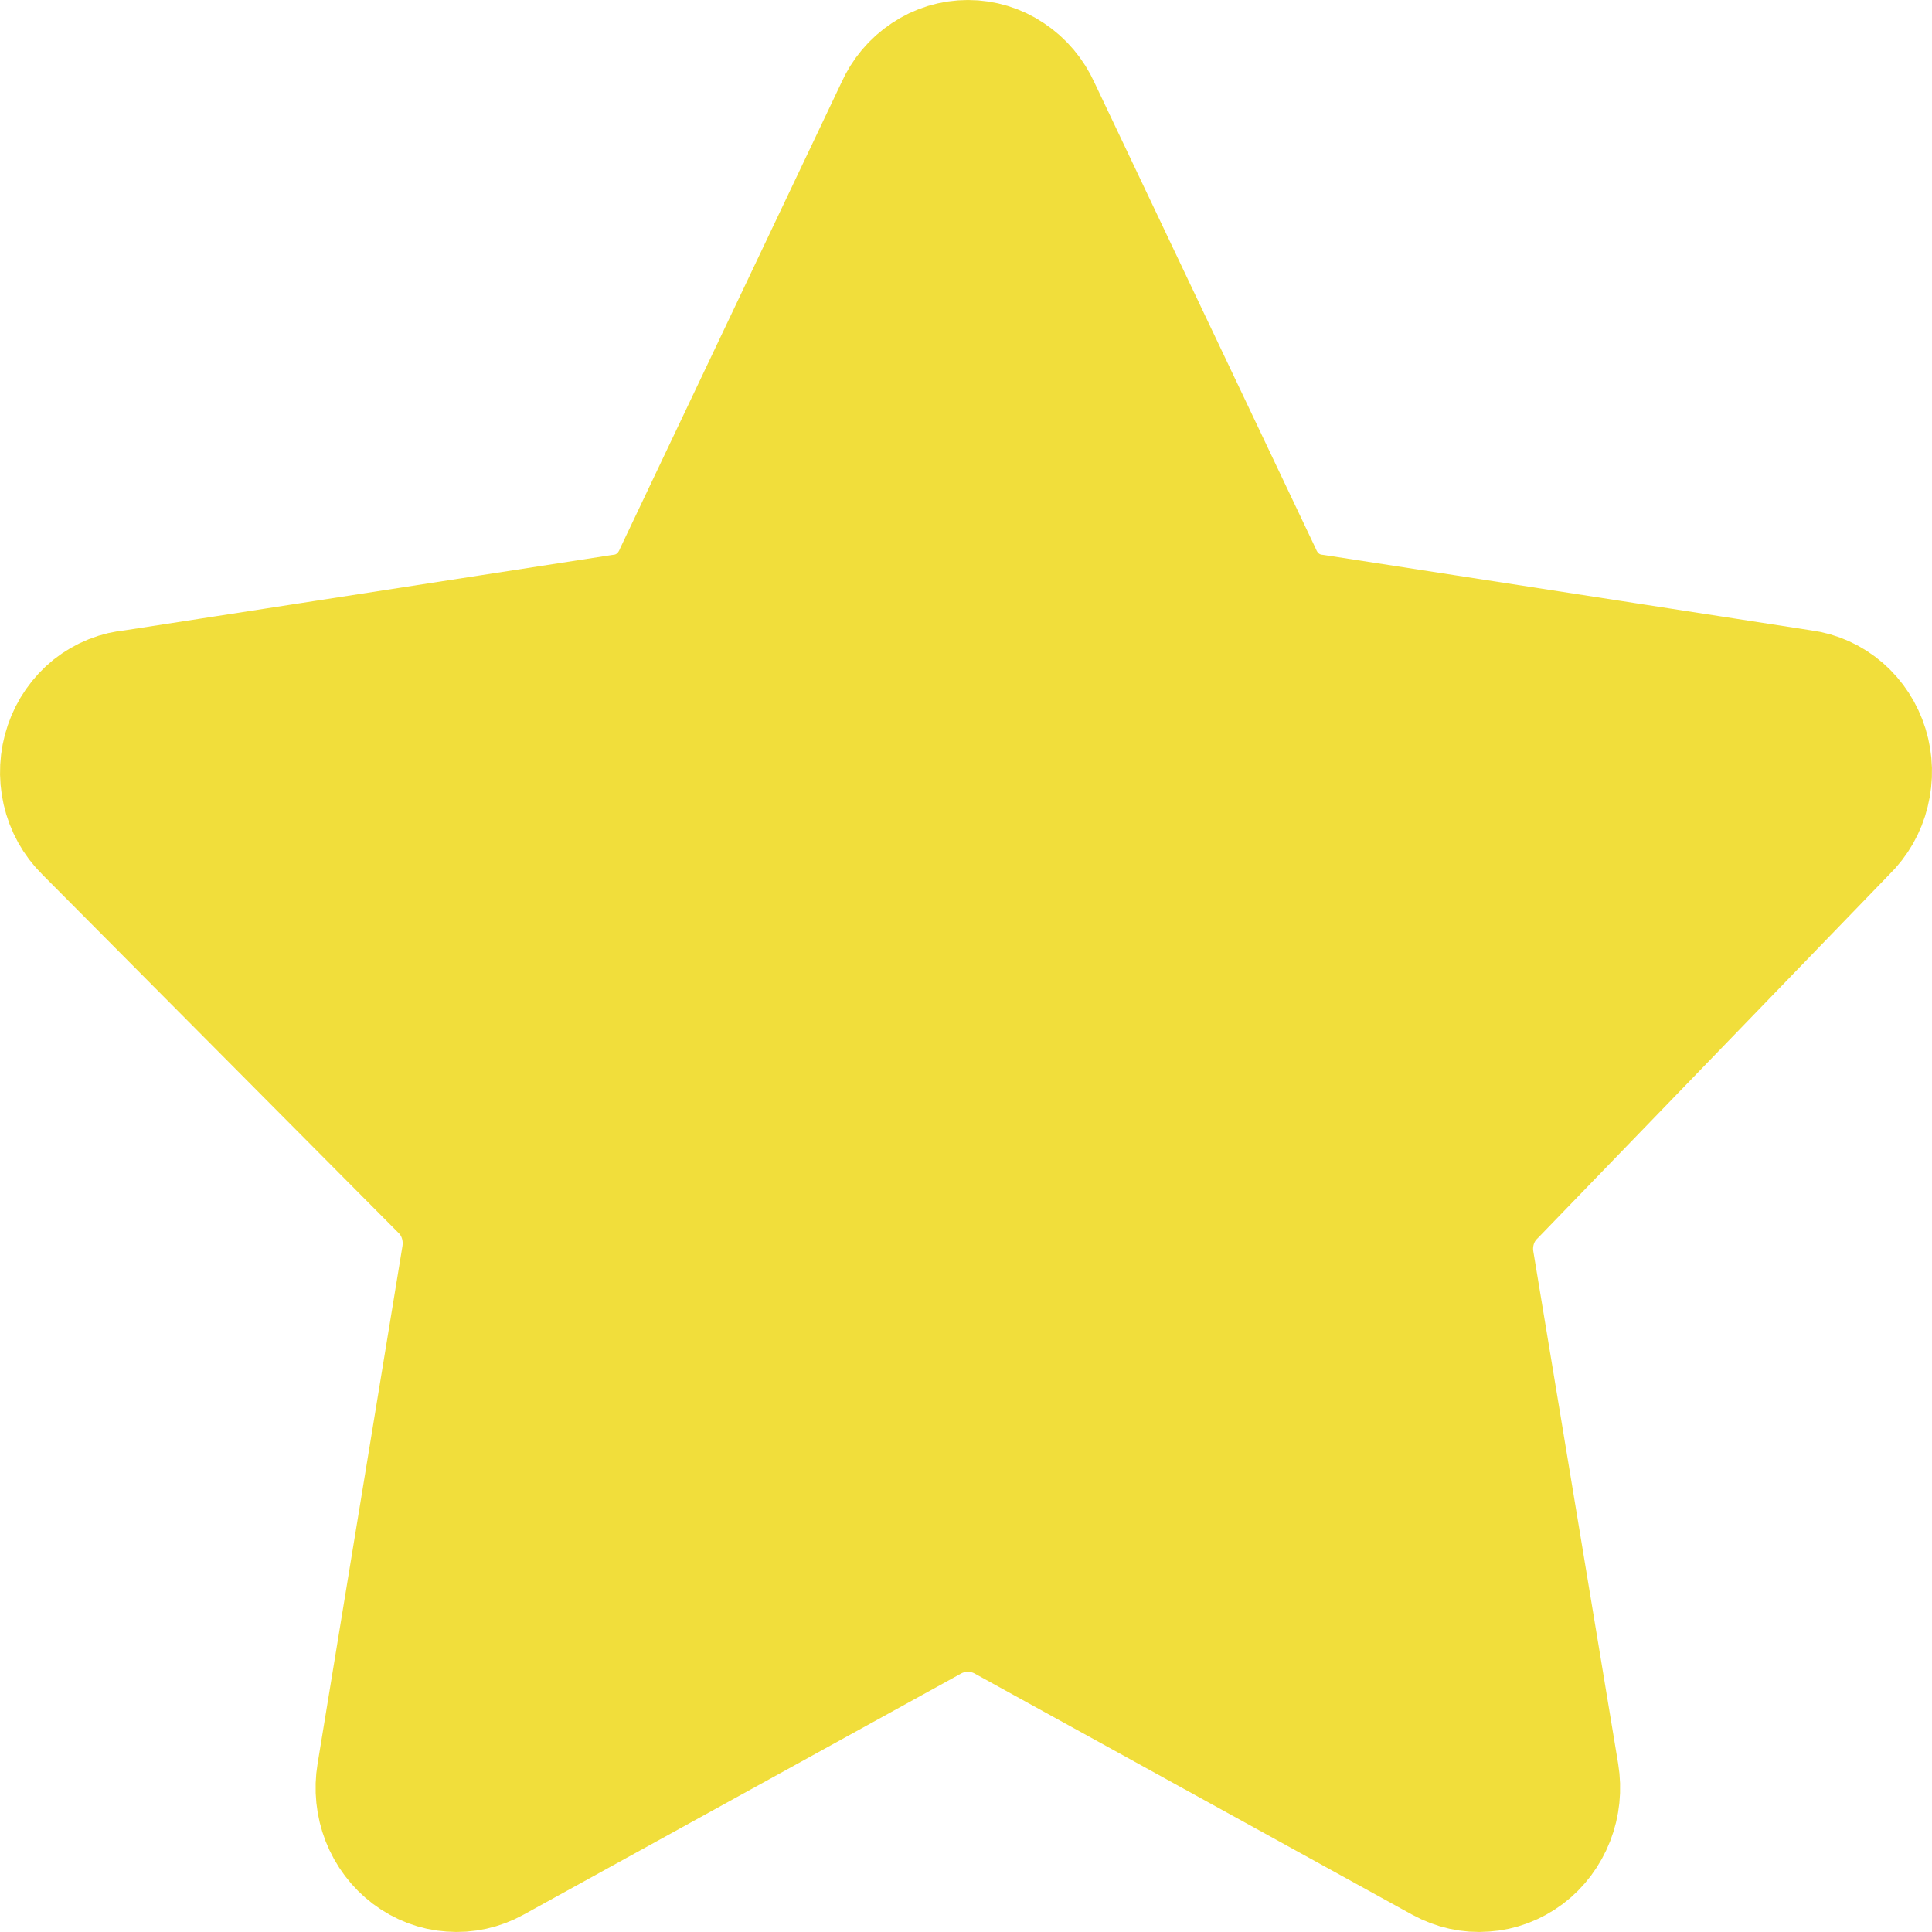
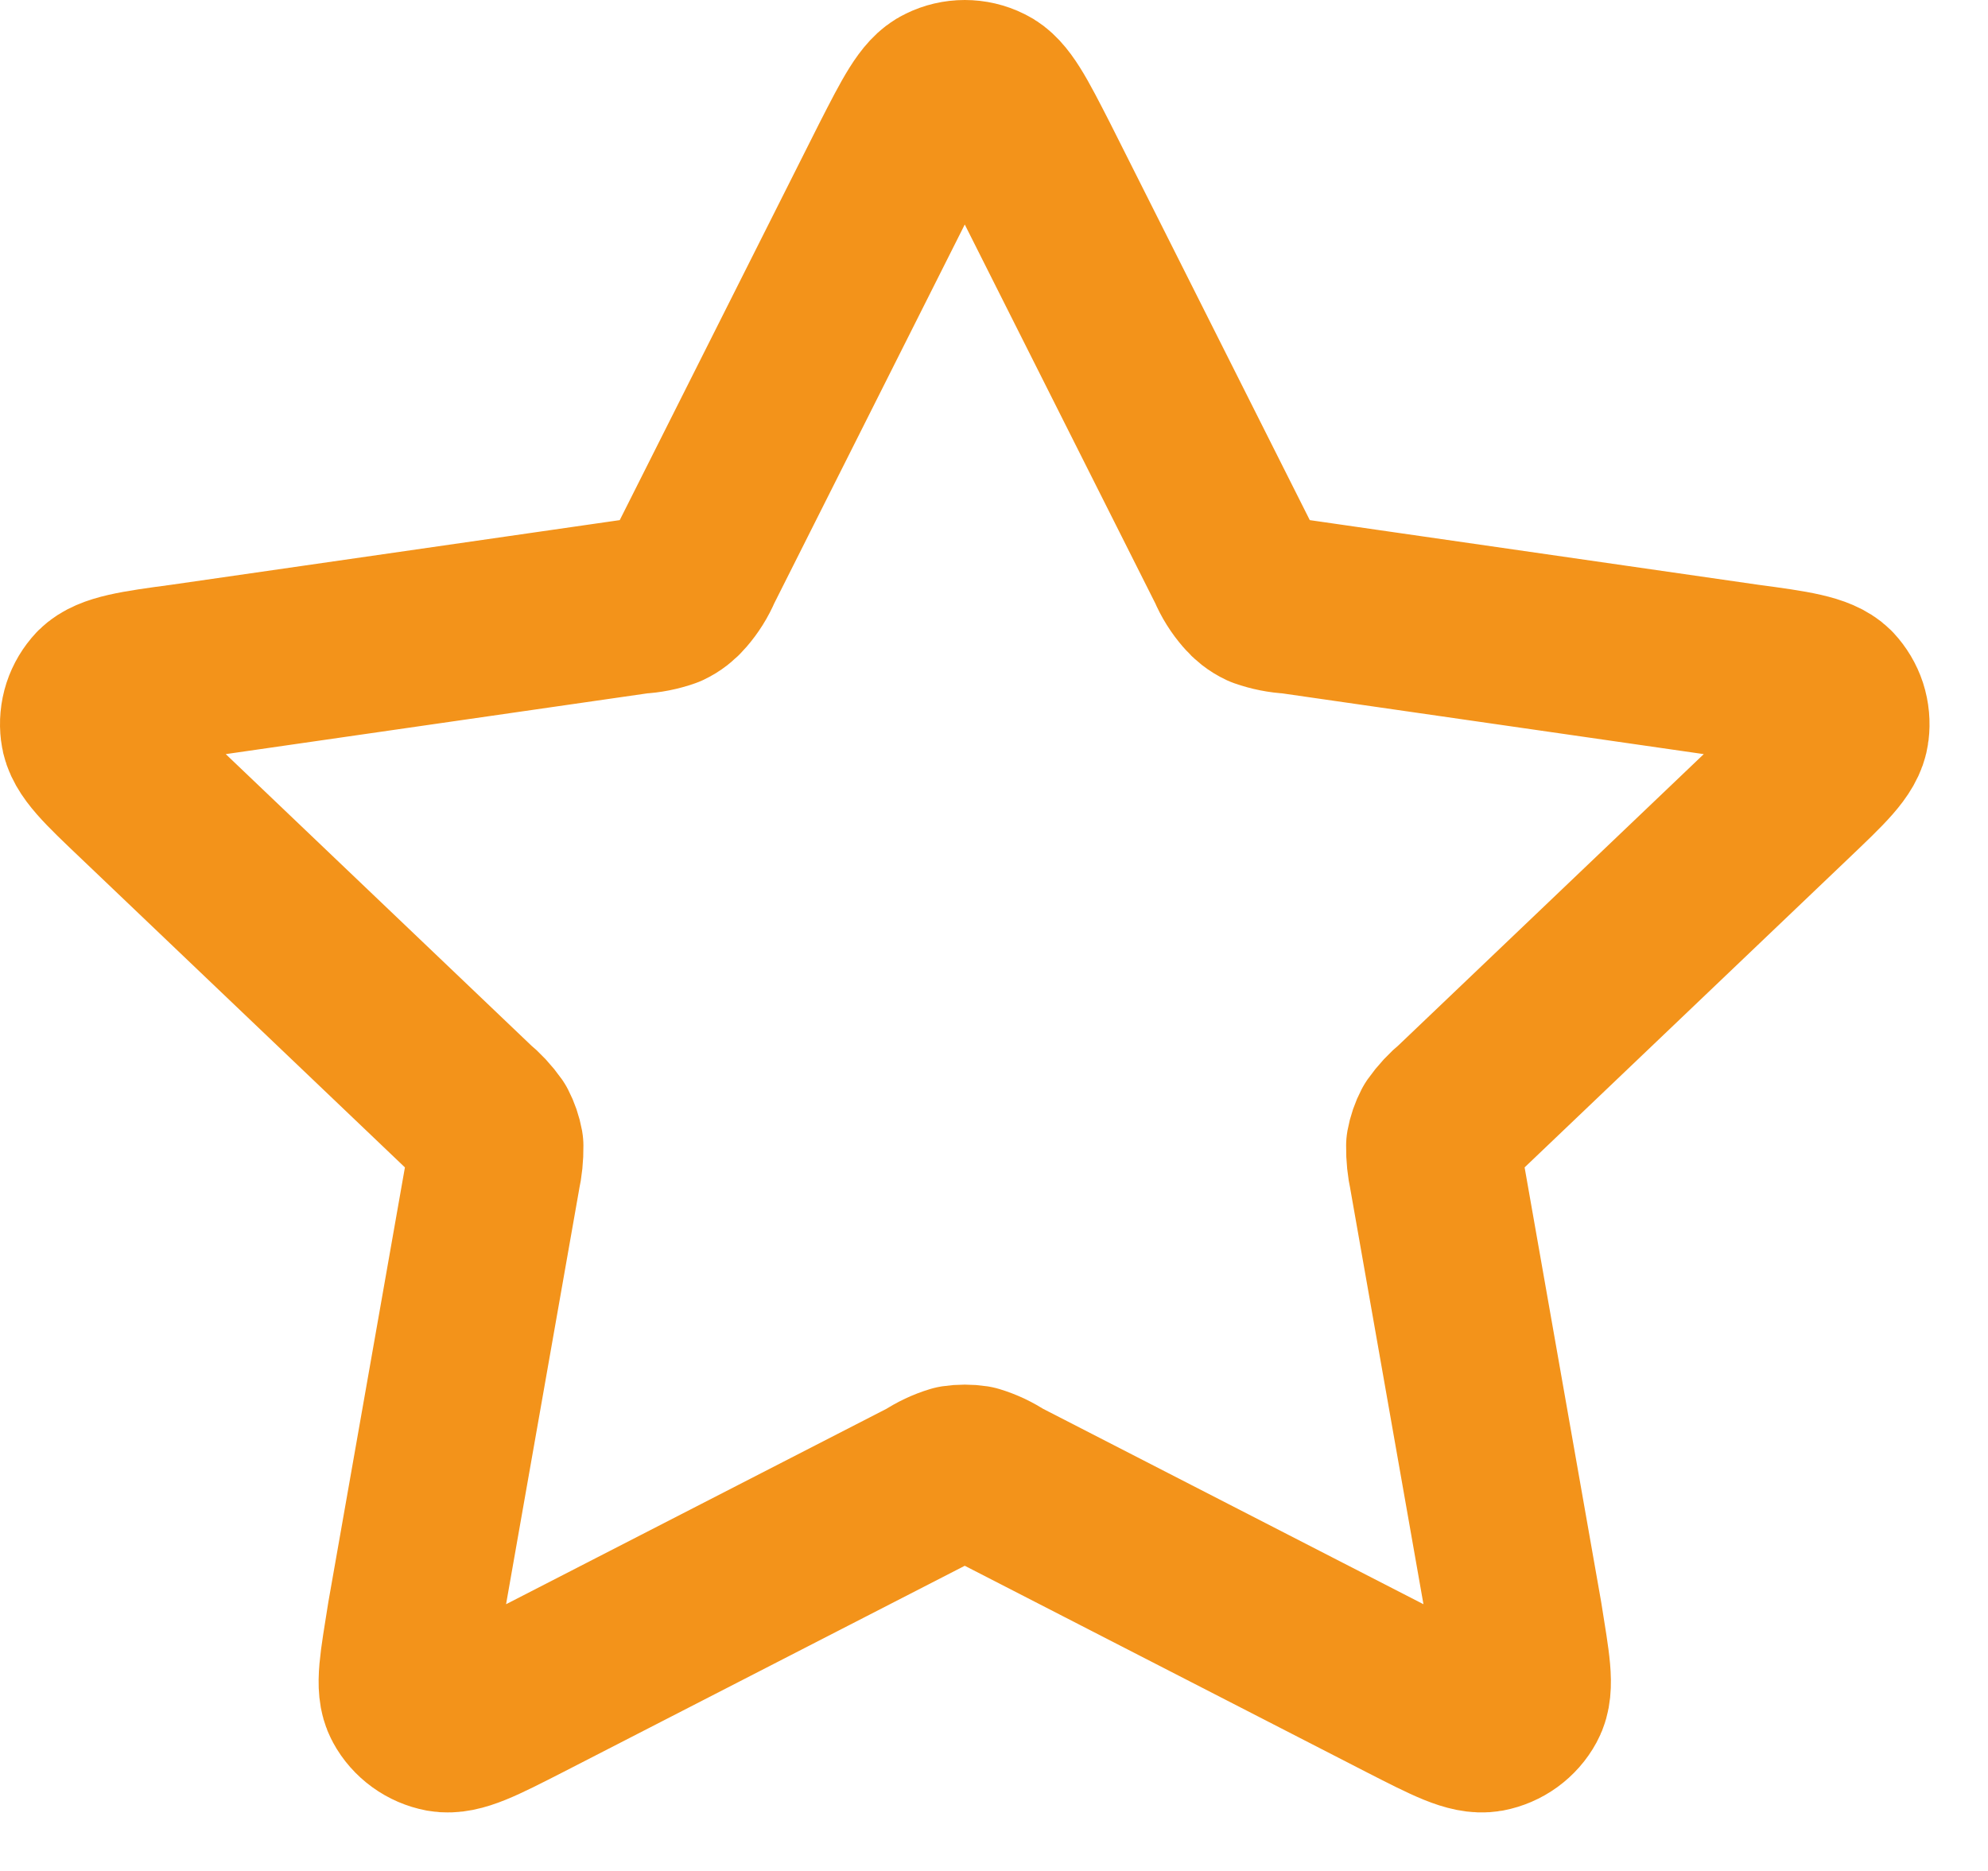
- <svg xmlns="http://www.w3.org/2000/svg" width="15" height="15" viewBox="0 0 15 15" fill="none">
-   <path d="M8.044 0.852L9.76 4.466C9.799 4.557 9.86 4.637 9.938 4.696C10.016 4.755 10.107 4.792 10.203 4.803L13.991 5.389C14.101 5.403 14.204 5.45 14.29 5.524C14.375 5.598 14.438 5.695 14.472 5.805C14.506 5.915 14.509 6.032 14.481 6.144C14.454 6.256 14.396 6.357 14.315 6.436L11.584 9.261C11.514 9.329 11.462 9.414 11.432 9.508C11.402 9.603 11.395 9.703 11.412 9.801L12.07 13.775C12.089 13.889 12.077 14.006 12.035 14.114C11.993 14.221 11.924 14.314 11.834 14.382C11.743 14.45 11.637 14.491 11.526 14.498C11.415 14.507 11.305 14.482 11.206 14.428L7.795 12.548C7.708 12.503 7.612 12.48 7.515 12.48C7.417 12.48 7.321 12.503 7.234 12.548L3.823 14.428C3.725 14.482 3.614 14.507 3.503 14.498C3.392 14.491 3.286 14.45 3.196 14.382C3.106 14.314 3.036 14.221 2.994 14.114C2.952 14.006 2.94 13.889 2.959 13.775L3.618 9.756C3.634 9.658 3.627 9.558 3.597 9.463C3.567 9.369 3.515 9.284 3.445 9.216L0.682 6.436C0.6 6.355 0.542 6.251 0.516 6.136C0.49 6.022 0.496 5.902 0.534 5.791C0.571 5.681 0.639 5.584 0.728 5.512C0.818 5.441 0.925 5.398 1.038 5.389L4.827 4.803C4.922 4.792 5.014 4.755 5.091 4.696C5.169 4.637 5.23 4.557 5.269 4.466L6.986 0.852C7.032 0.747 7.107 0.658 7.201 0.596C7.294 0.533 7.403 0.5 7.515 0.5C7.626 0.5 7.735 0.533 7.828 0.596C7.922 0.658 7.997 0.747 8.044 0.852Z" fill="#F1DE3B" stroke="#F1DE3B" stroke-linecap="round" stroke-linejoin="round" />
+ <svg xmlns="http://www.w3.org/2000/svg" width="17" height="16" viewBox="0 0 17 16" fill="none">
+   <path d="M7.677 1.39C7.86 1.032 7.956 0.845 8.075 0.791C8.129 0.764 8.189 0.75 8.25 0.75C8.311 0.75 8.371 0.764 8.425 0.791C8.544 0.845 8.64 1.032 8.823 1.39L10.558 4.84C10.589 4.914 10.632 4.982 10.685 5.043C10.718 5.082 10.758 5.114 10.805 5.136C10.882 5.163 10.962 5.179 11.043 5.183L14.935 5.744C15.341 5.798 15.548 5.829 15.643 5.923C15.683 5.966 15.713 6.016 15.731 6.071C15.749 6.127 15.754 6.185 15.747 6.242C15.731 6.382 15.579 6.522 15.285 6.803L12.468 9.49C12.407 9.54 12.354 9.597 12.309 9.661C12.286 9.705 12.27 9.752 12.261 9.801C12.26 9.88 12.268 9.958 12.285 10.035L12.953 13.827C13.017 14.232 13.057 14.427 12.993 14.544C12.965 14.596 12.925 14.641 12.877 14.676C12.829 14.711 12.773 14.735 12.715 14.746C12.579 14.77 12.396 14.676 12.03 14.489L8.544 12.698C8.478 12.654 8.406 12.62 8.33 12.597C8.277 12.589 8.223 12.589 8.17 12.597C8.094 12.62 8.022 12.654 7.956 12.698L4.47 14.489C4.104 14.676 3.921 14.77 3.785 14.746C3.727 14.735 3.671 14.711 3.623 14.676C3.575 14.641 3.535 14.596 3.507 14.544C3.443 14.427 3.483 14.232 3.547 13.827L4.215 10.035C4.232 9.958 4.24 9.88 4.239 9.801C4.23 9.752 4.214 9.705 4.191 9.661C4.146 9.597 4.093 9.54 4.032 9.49L1.215 6.803C0.92 6.522 0.769 6.382 0.753 6.242C0.746 6.185 0.751 6.127 0.769 6.071C0.787 6.016 0.817 5.966 0.857 5.923C0.952 5.829 1.159 5.798 1.565 5.744L5.457 5.183C5.538 5.179 5.618 5.163 5.695 5.136C5.742 5.114 5.782 5.082 5.815 5.043C5.868 4.982 5.911 4.914 5.942 4.84L7.677 1.39Z" stroke="#F3931A" stroke-width="1.5" stroke-linecap="round" stroke-linejoin="round" />
</svg>
